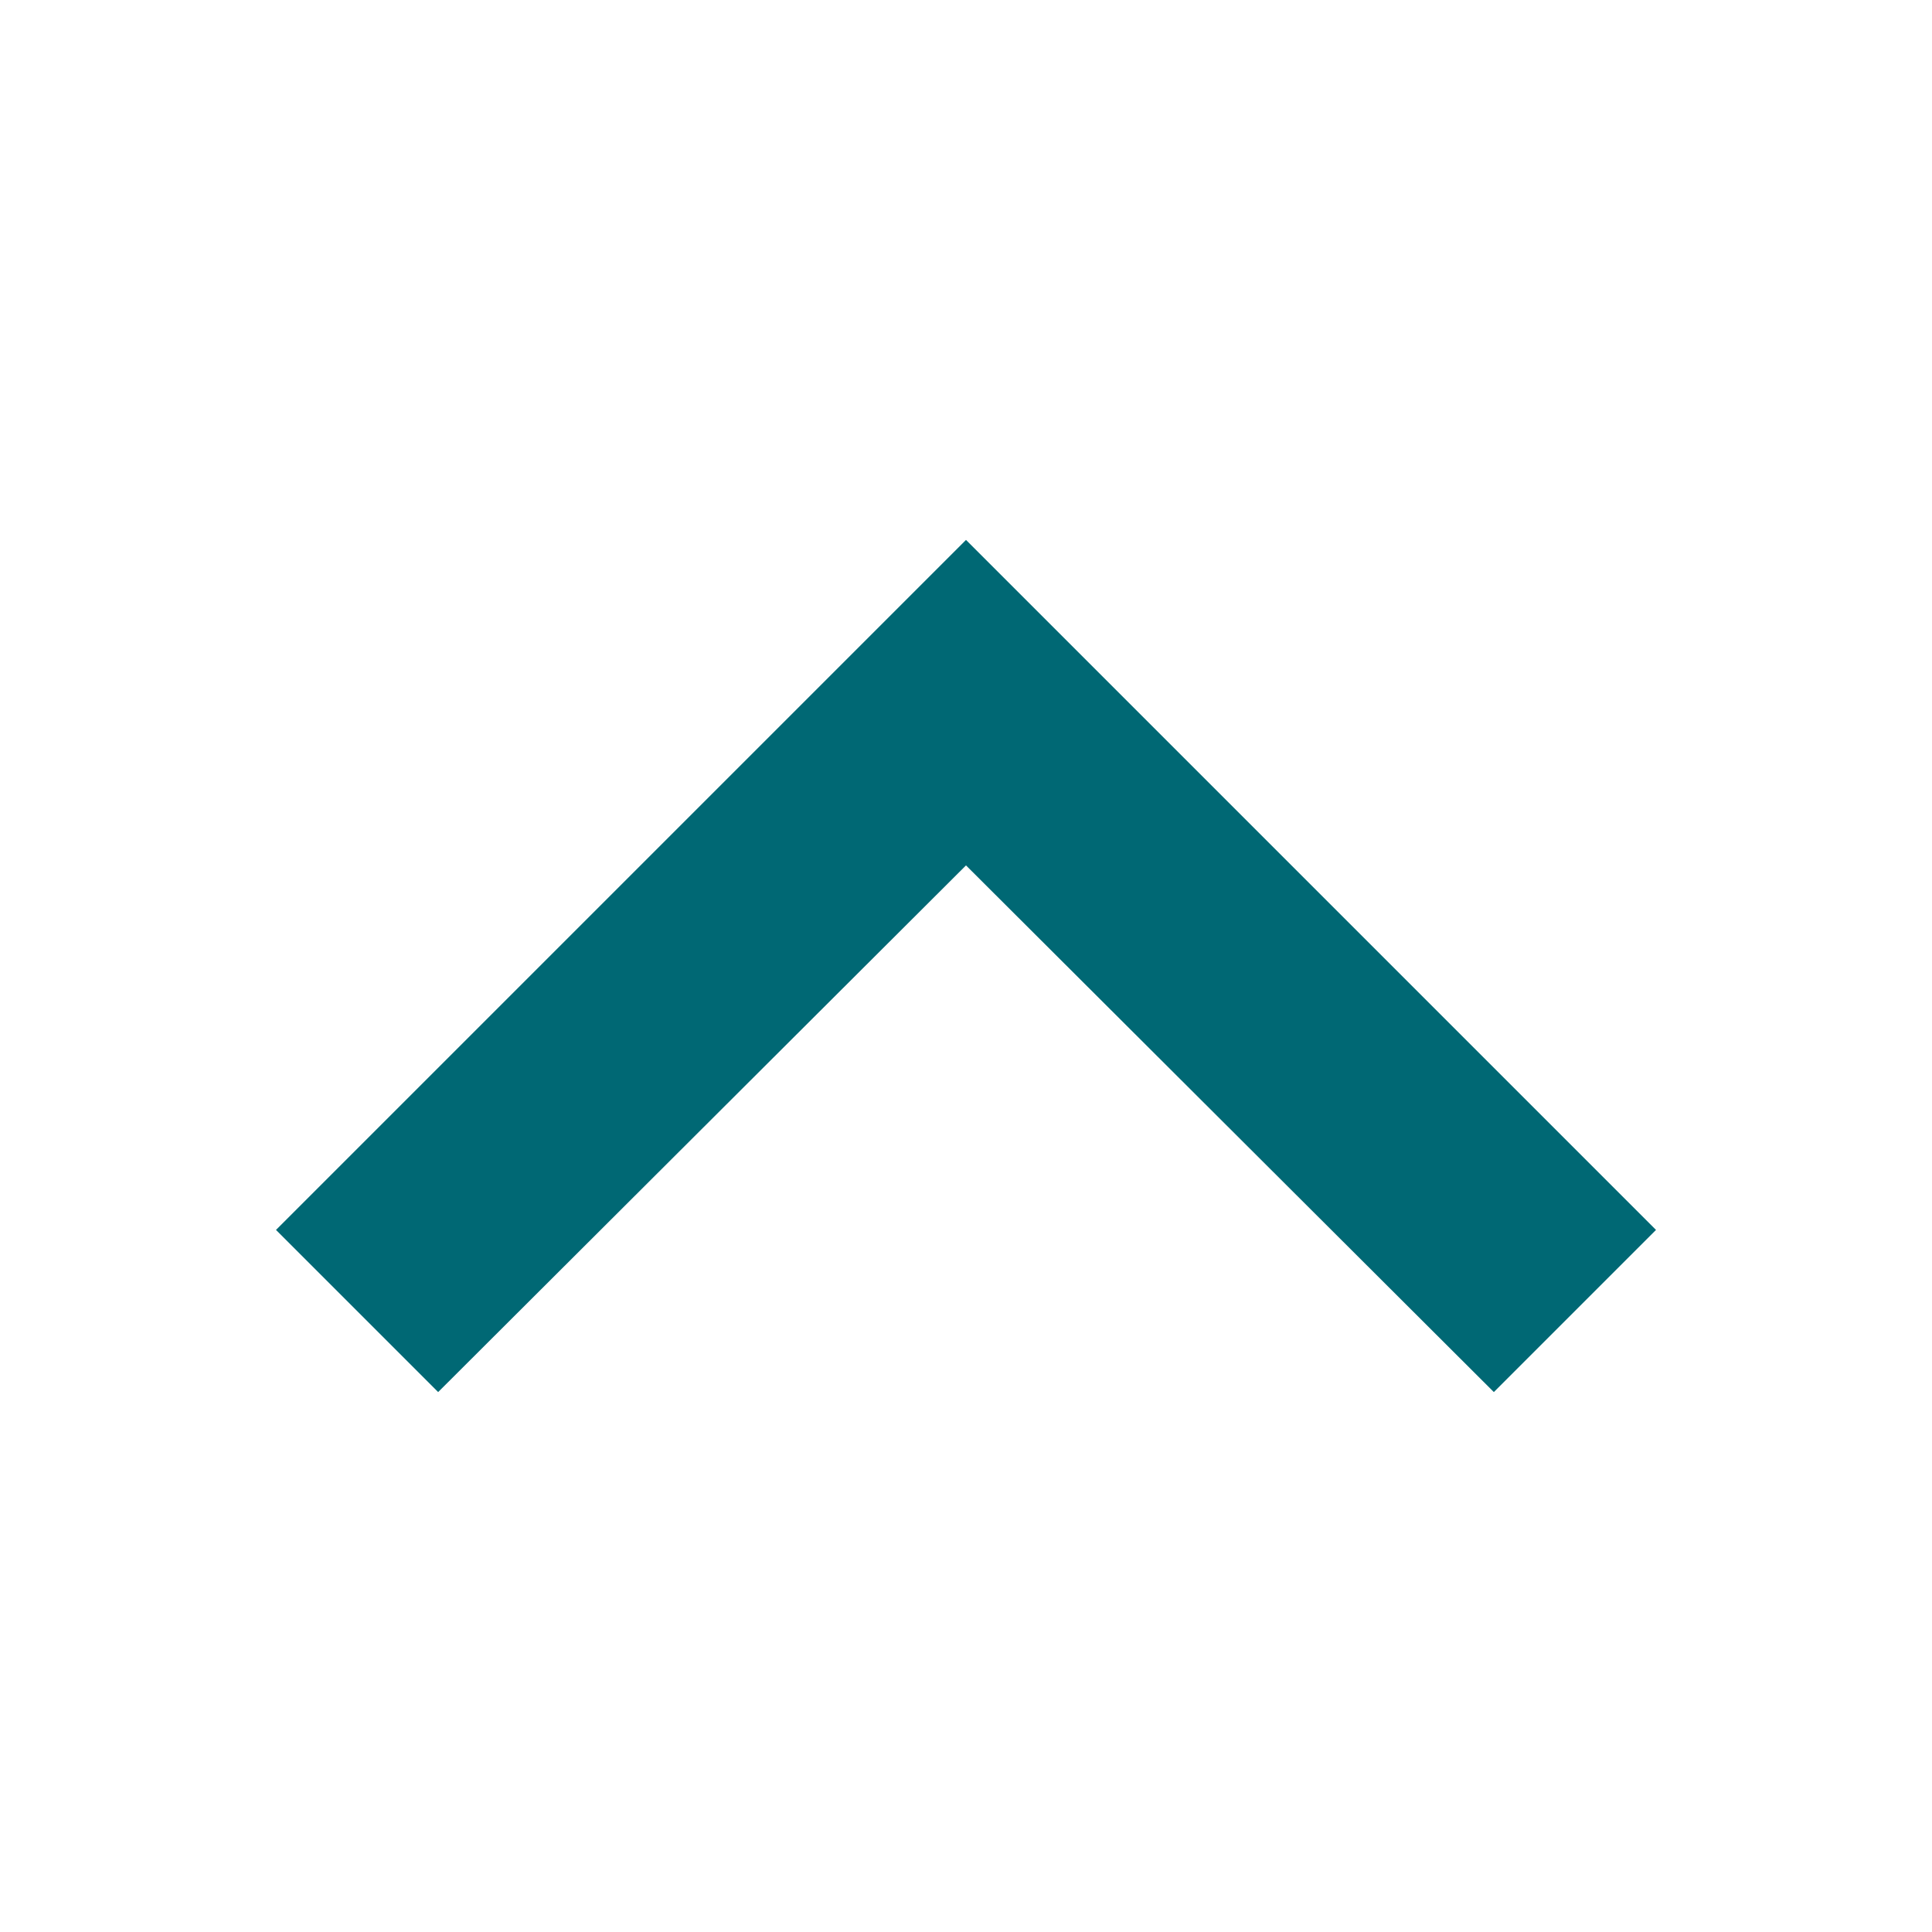
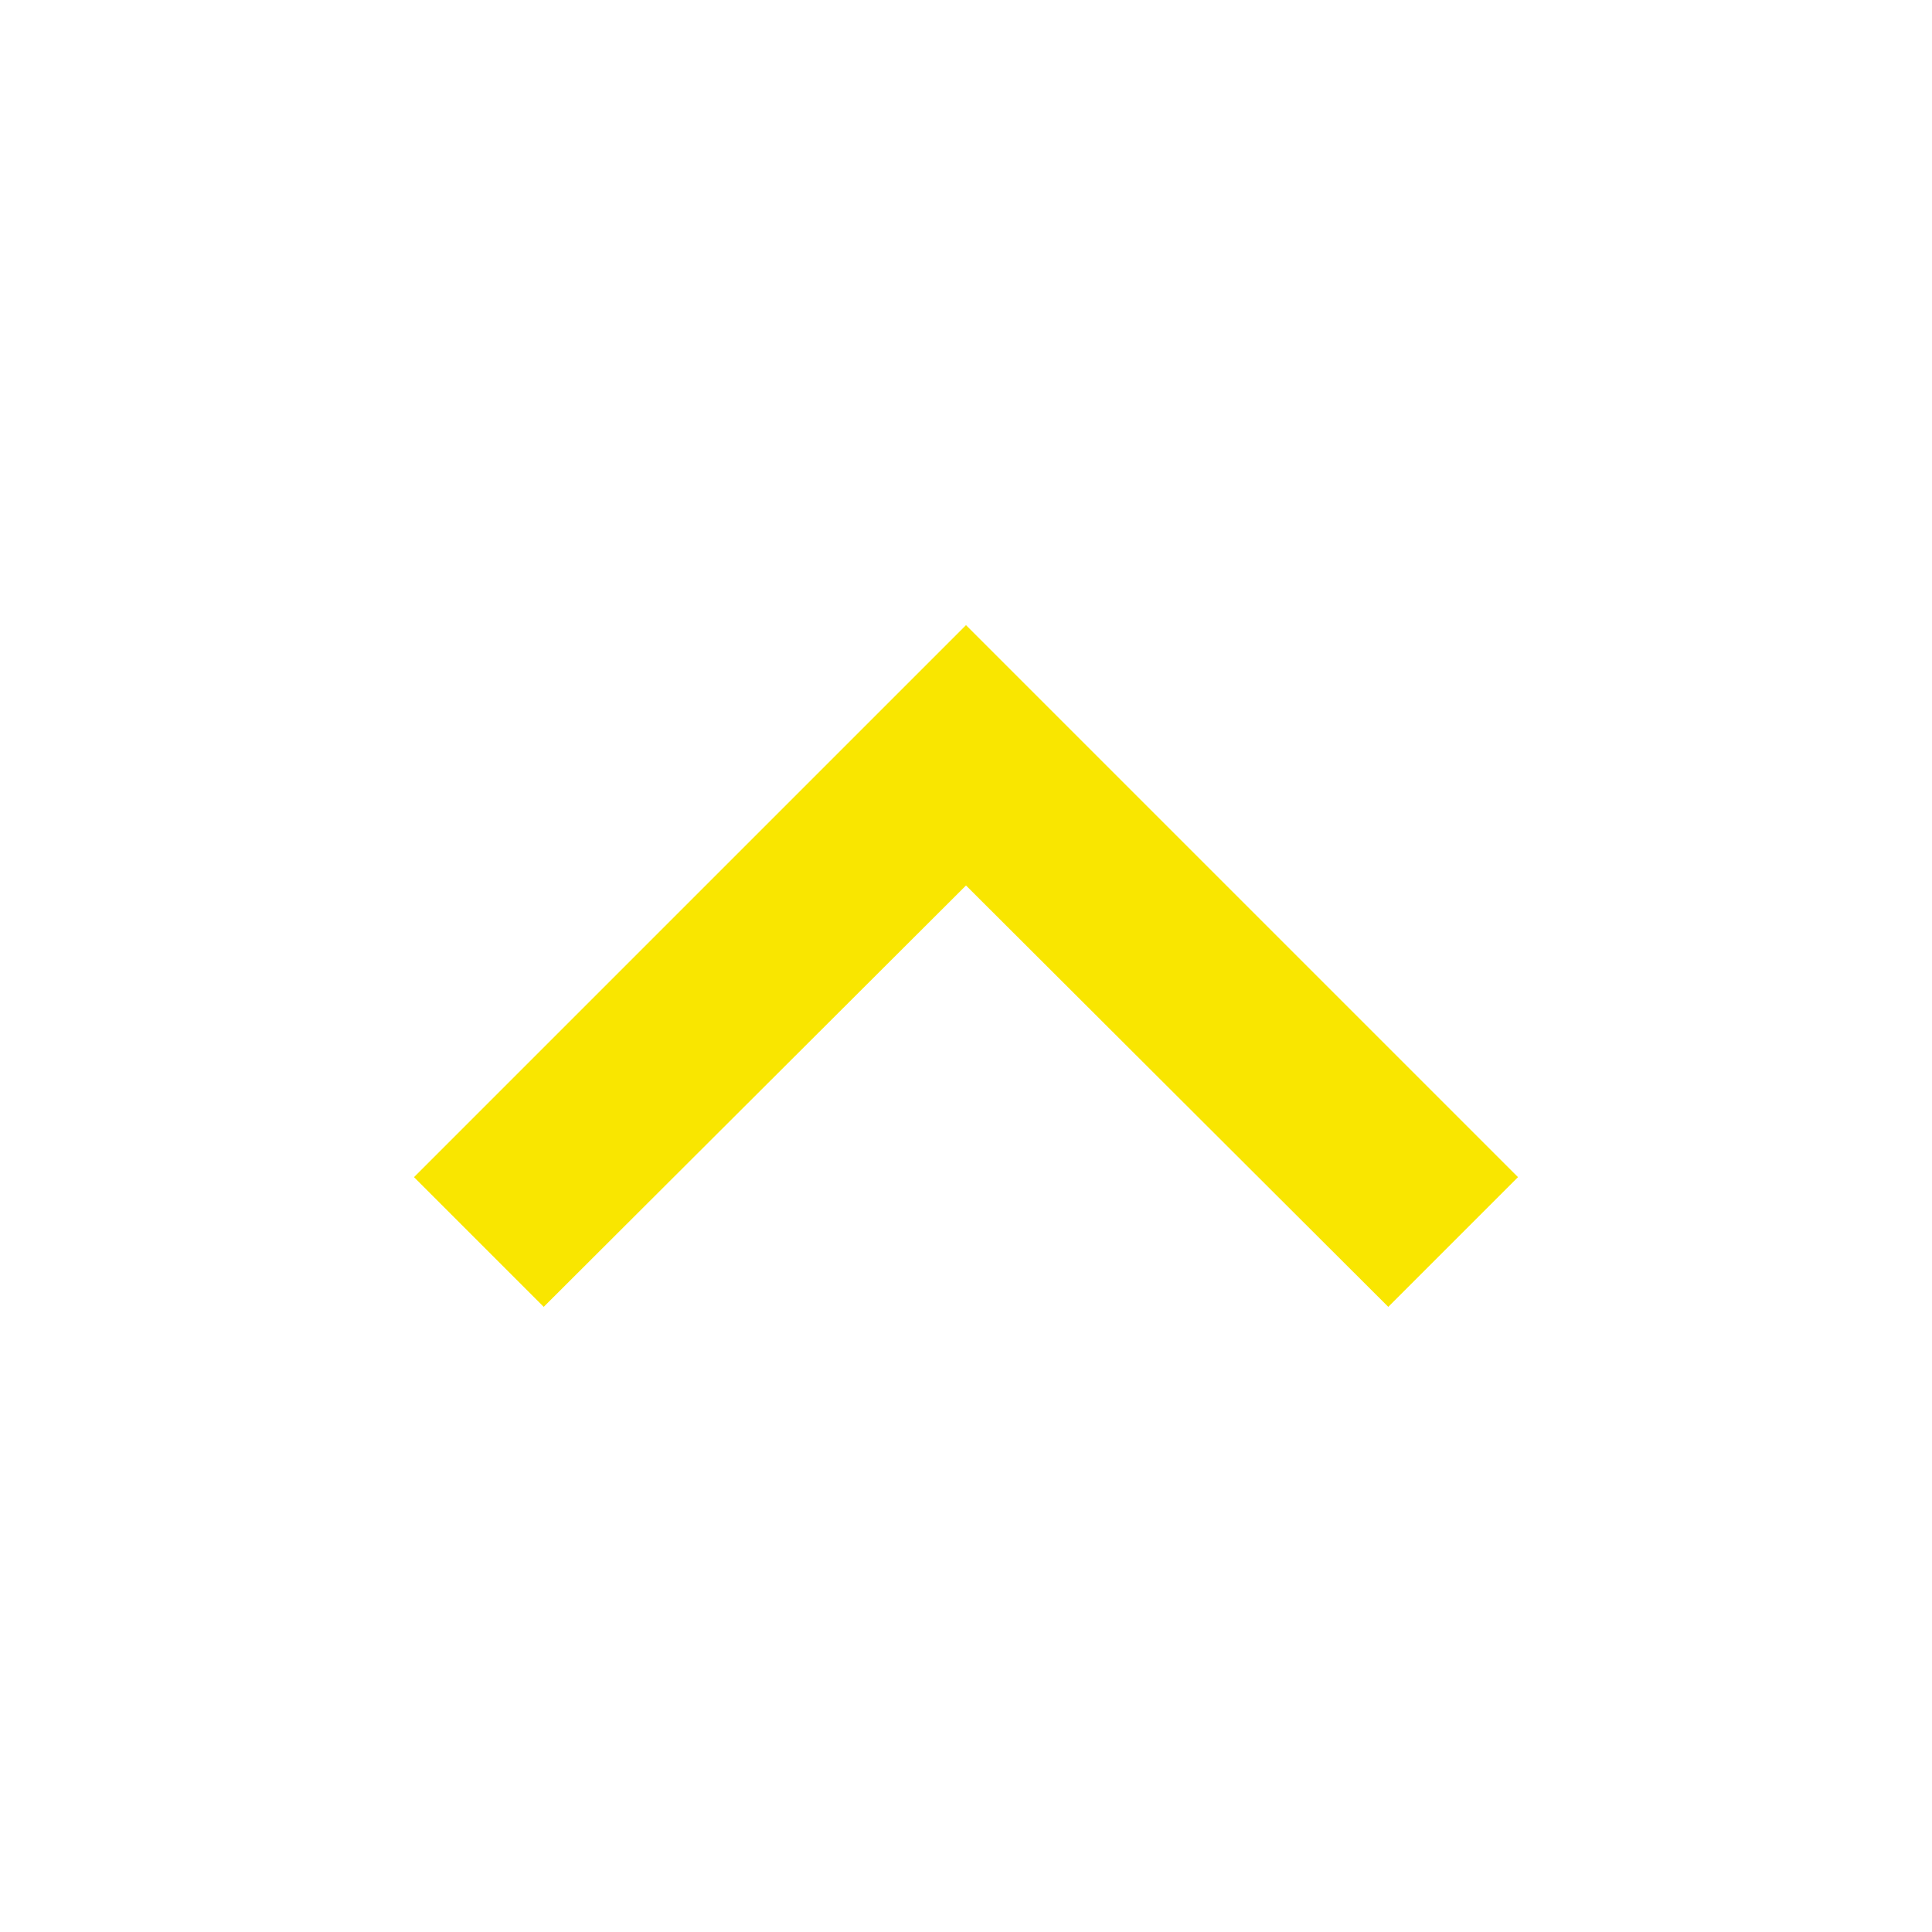
<svg xmlns="http://www.w3.org/2000/svg" width="28" height="28" viewBox="0 0 28 28" fill="none">
-   <path d="M21.65 20.175L14 12.542L6.35 20.175L4 17.825L14 7.825L24 17.825L21.65 20.175Z" fill="#006874" />
+   <path d="M20.12 18.94L14 12.833L7.88 18.94L6 17.06L14 9.06L22 17.06L20.12 18.94Z" fill="#F9E600" />
</svg>
